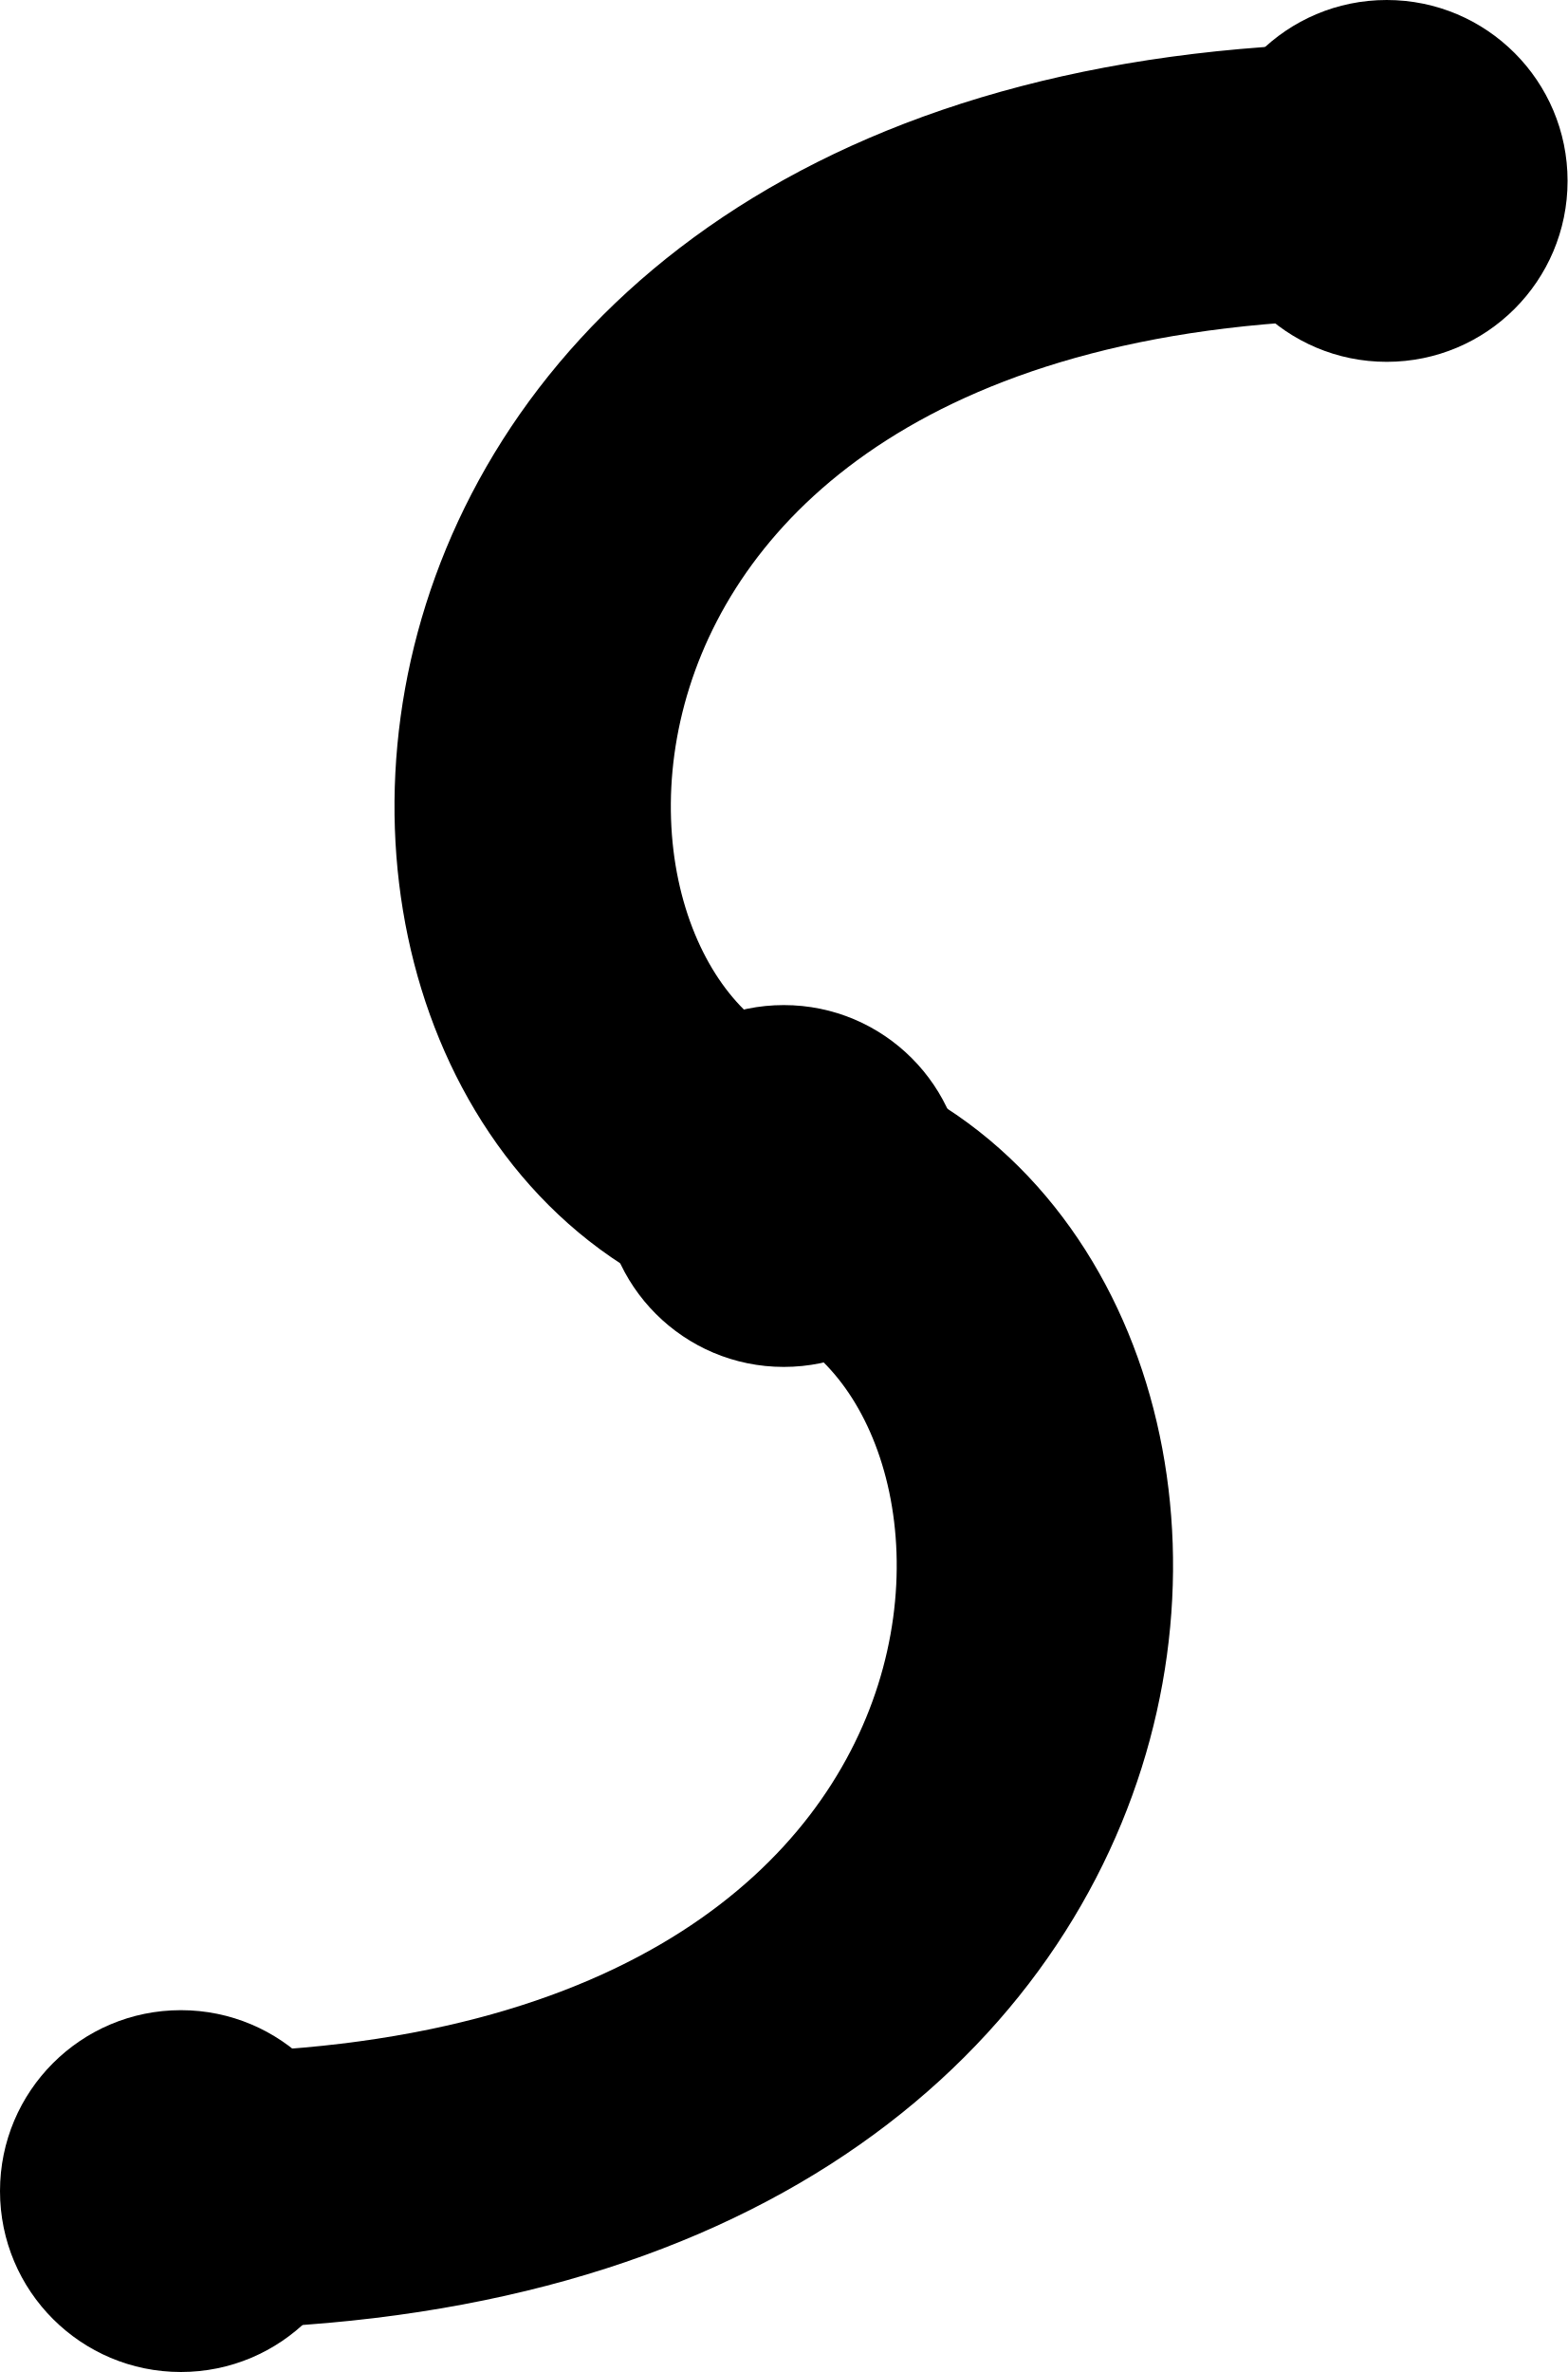
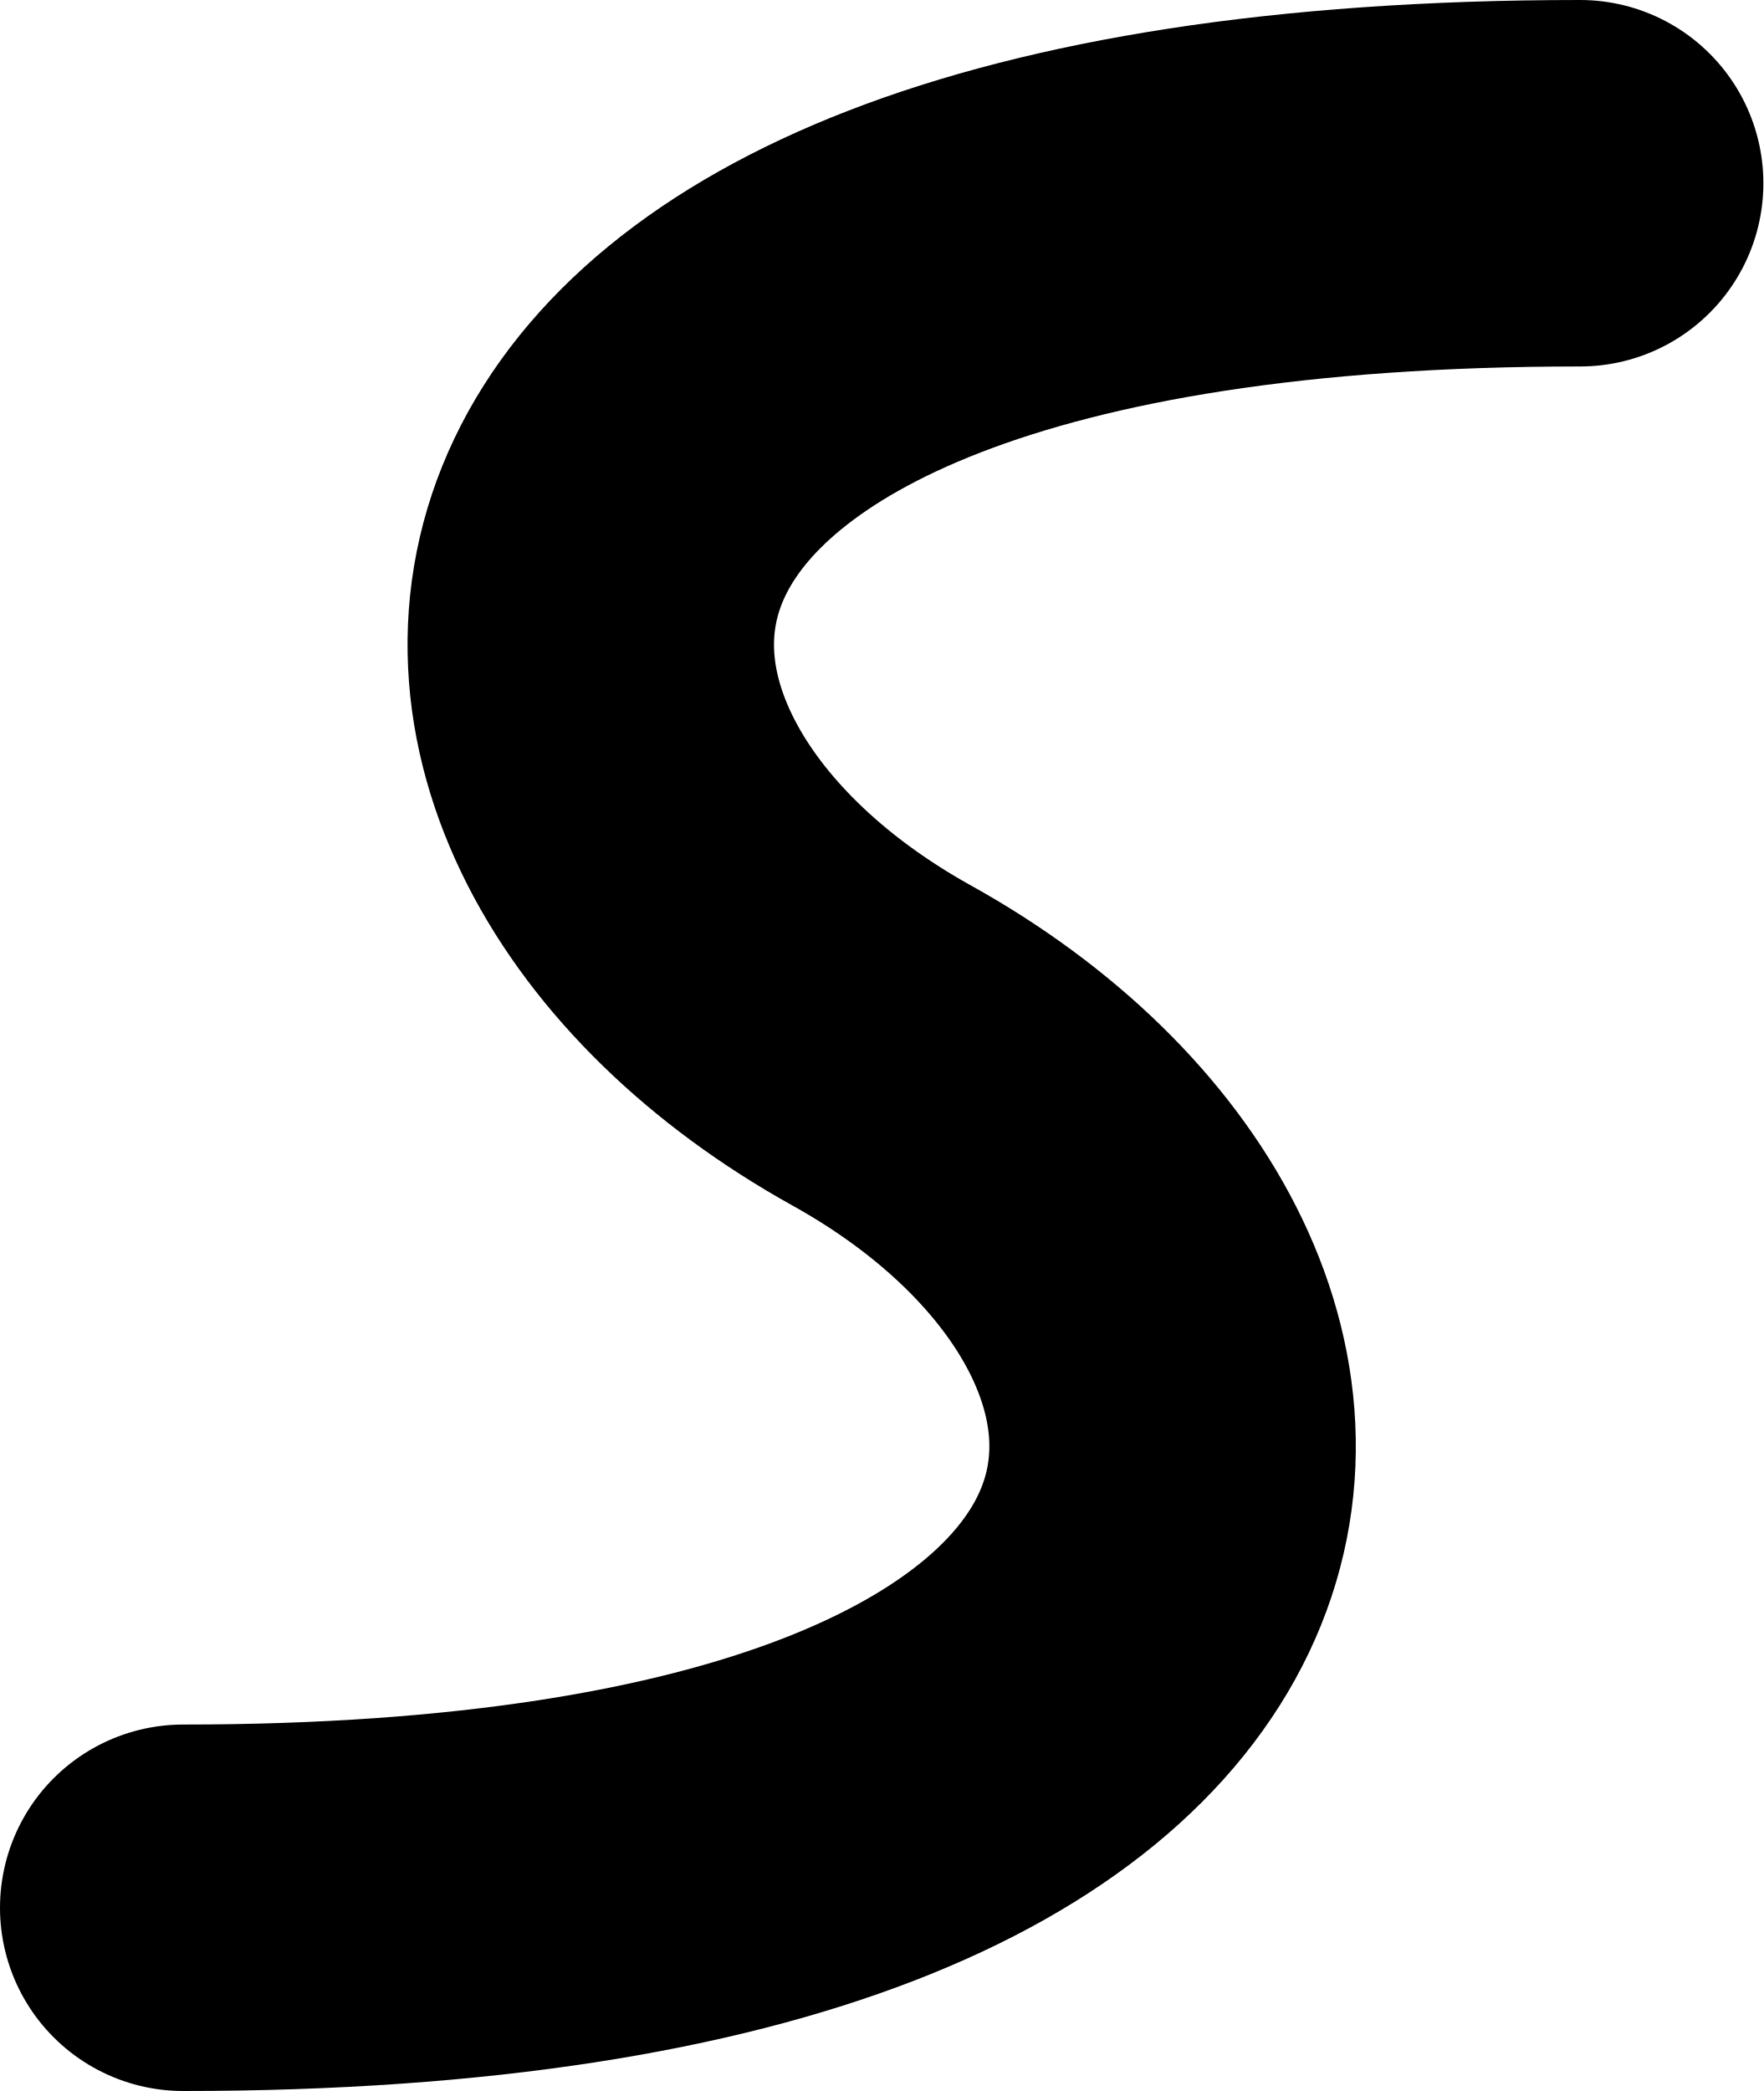
- <svg xmlns="http://www.w3.org/2000/svg" viewBox="16.400 8.400 31.200 47.200" width="31.200" height="47.200" role="img" aria-label="Southern AI Consulting mark">
-   <path d="M 44 12 C 24 12, 24 30, 32 32 C 40 34, 40 52, 20 52" fill="none" stroke="#000000" stroke-width="5.5" stroke-linecap="round" stroke-linejoin="round" />
-   <circle cx="44" cy="12" r="3.6" fill="#000000" />
-   <circle cx="32" cy="32" r="3.6" fill="#000000" />
-   <circle cx="20" cy="52" r="3.6" fill="#000000" />
+ <svg xmlns="http://www.w3.org/2000/svg" viewBox="11.550 7.750 40.900 48.500" width="40.900" height="48.500" role="img" aria-label="Southern AI Consulting mark">
+   <path d="M 48.2 12 C 21.2 12, 21.2 26, 32 32 C 42.8 38, 42.8 52, 15.8 52" fill="none" stroke="#000000" stroke-width="8.5" stroke-linecap="round" stroke-linejoin="round" />
</svg>
